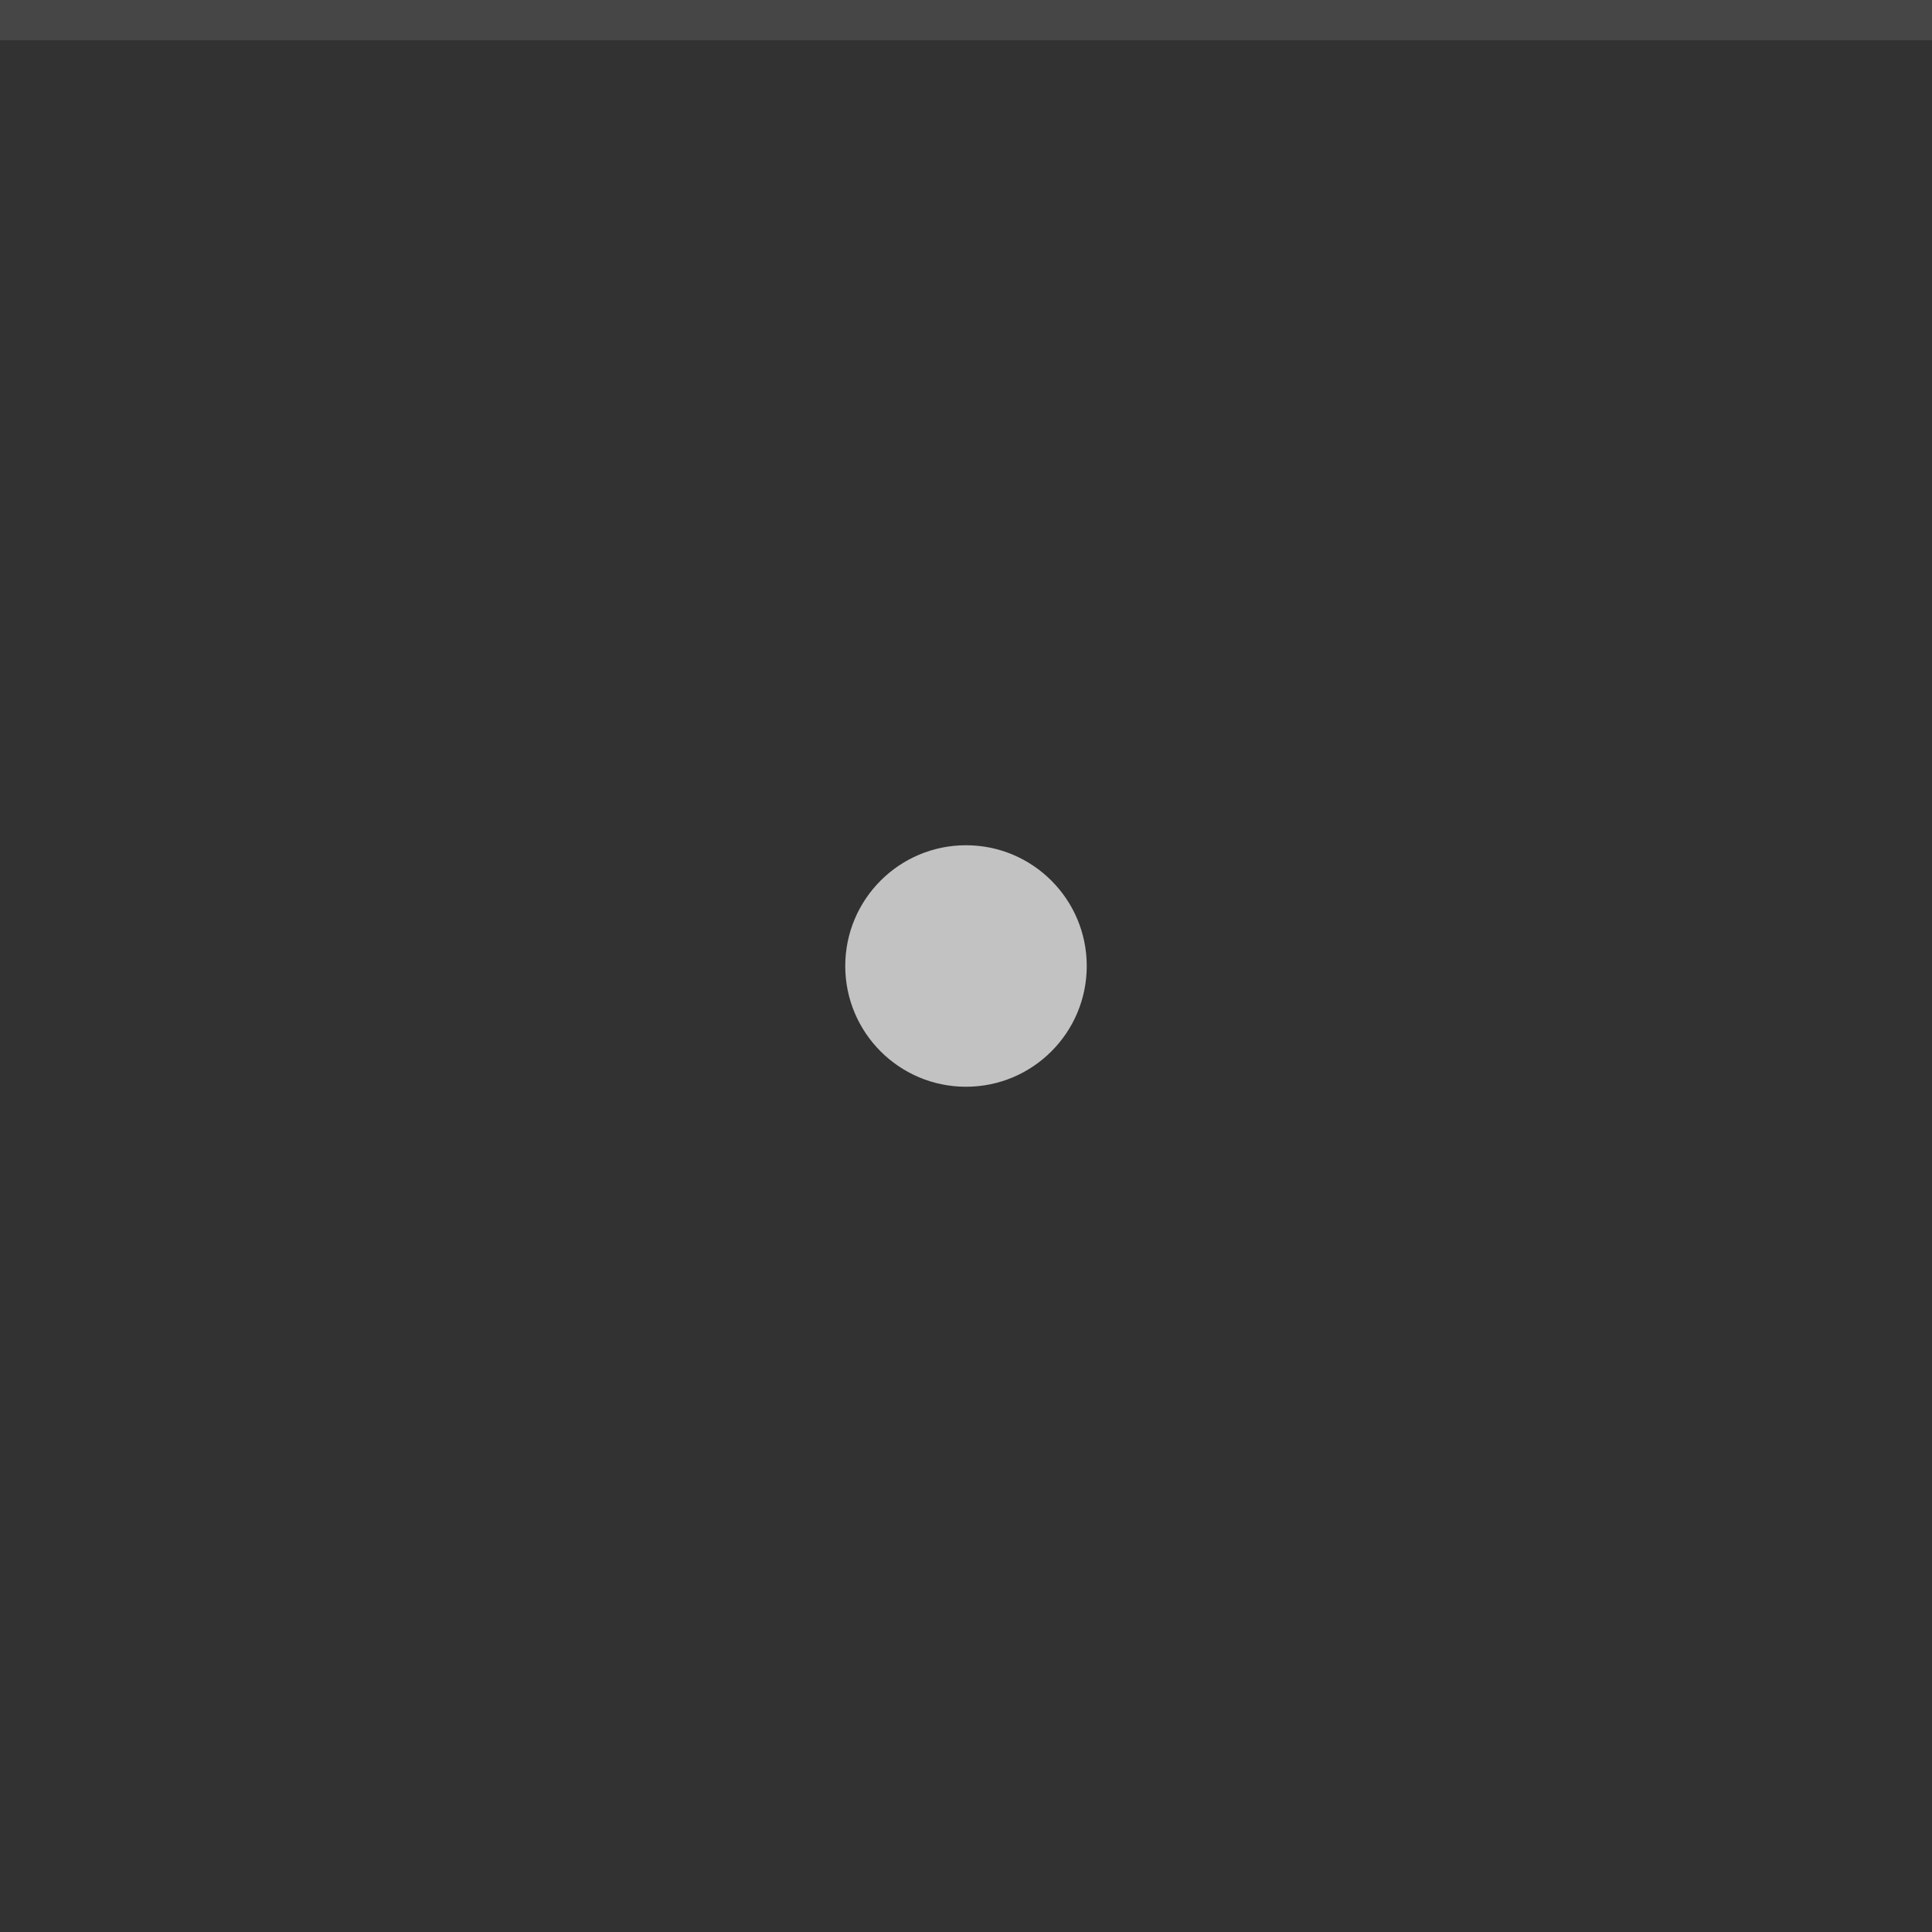
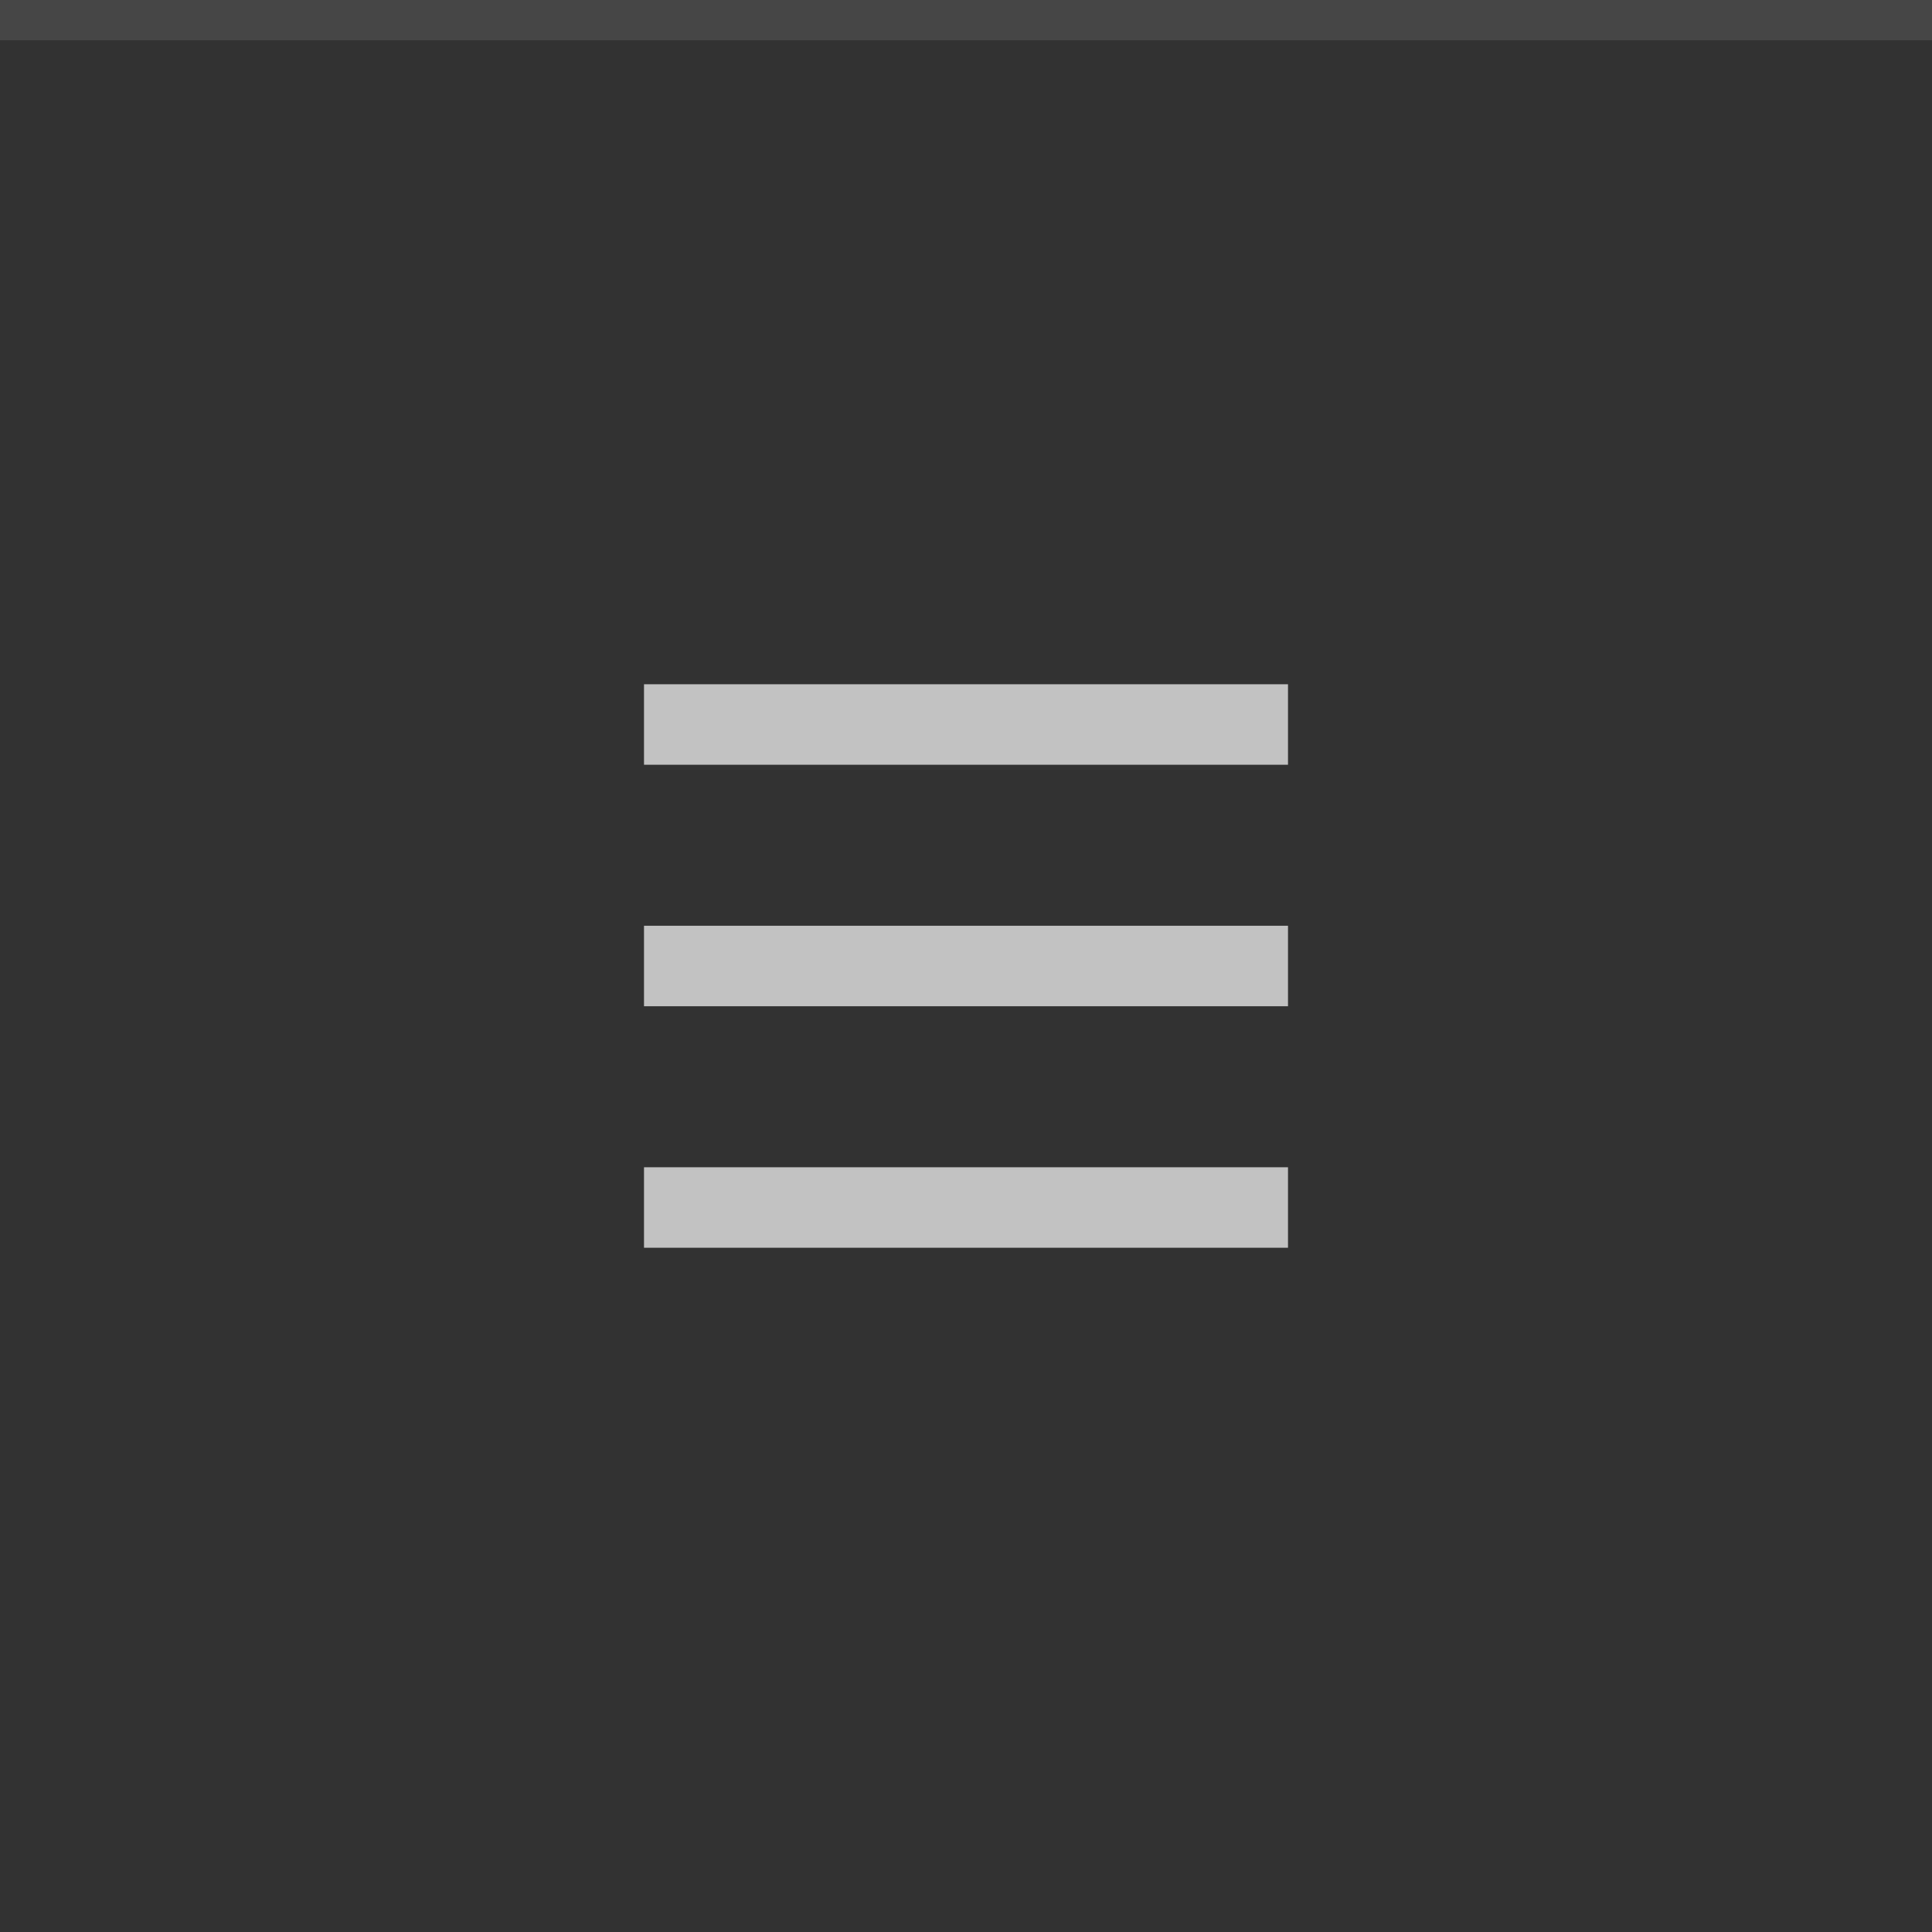
<svg xmlns="http://www.w3.org/2000/svg" width="48" height="48" viewBox="0 0 48 48">
  <rect width="48" height="48" fill="#323232" />
  <rect width="48" height="1" fill="#FFFFFF" fill-opacity="0.1" />
-   <g transform="scale(1.5)" fill="#FFFFFF" opacity="0.7">
-     <circle cx="16" cy="16" r="12" opacity="0" />
-     <circle cx="16" cy="16" r="2" />
+   <g fill="#FFFFFF" opacity="0.7">
+     <circle cx="24" cy="24" r="18" opacity="0" />
+     <path d="M16 18H32M16 24H32M16 30H32" fill="none" stroke="#FFFFFF" stroke-width="2" />
  </g>
</svg>
